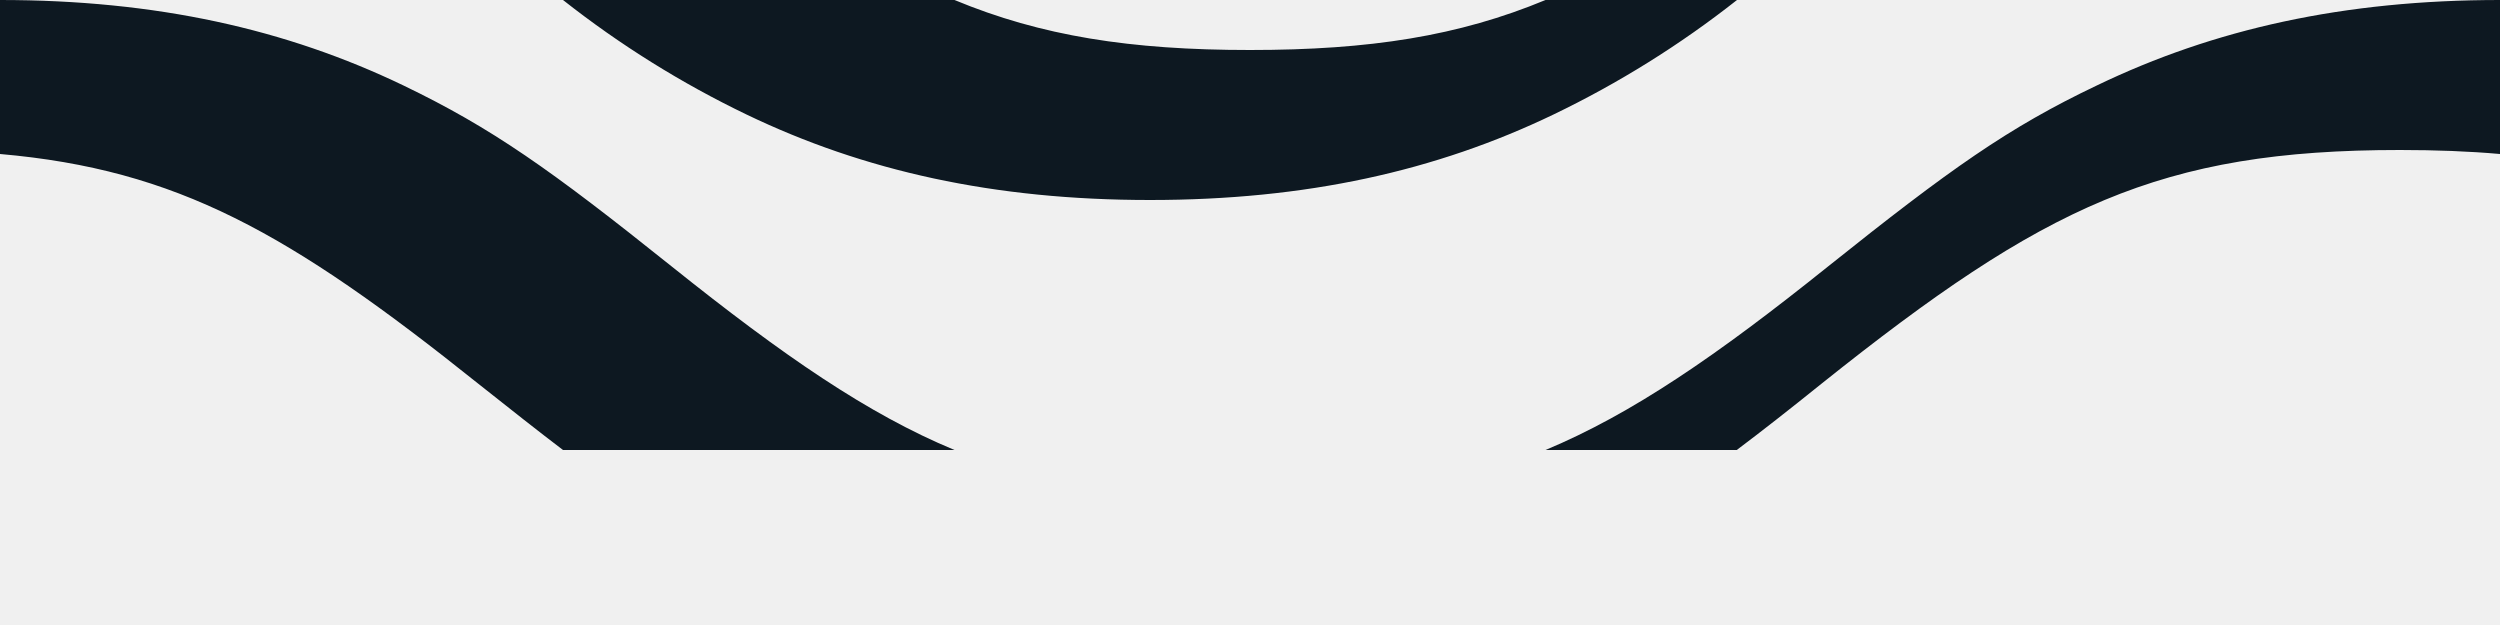
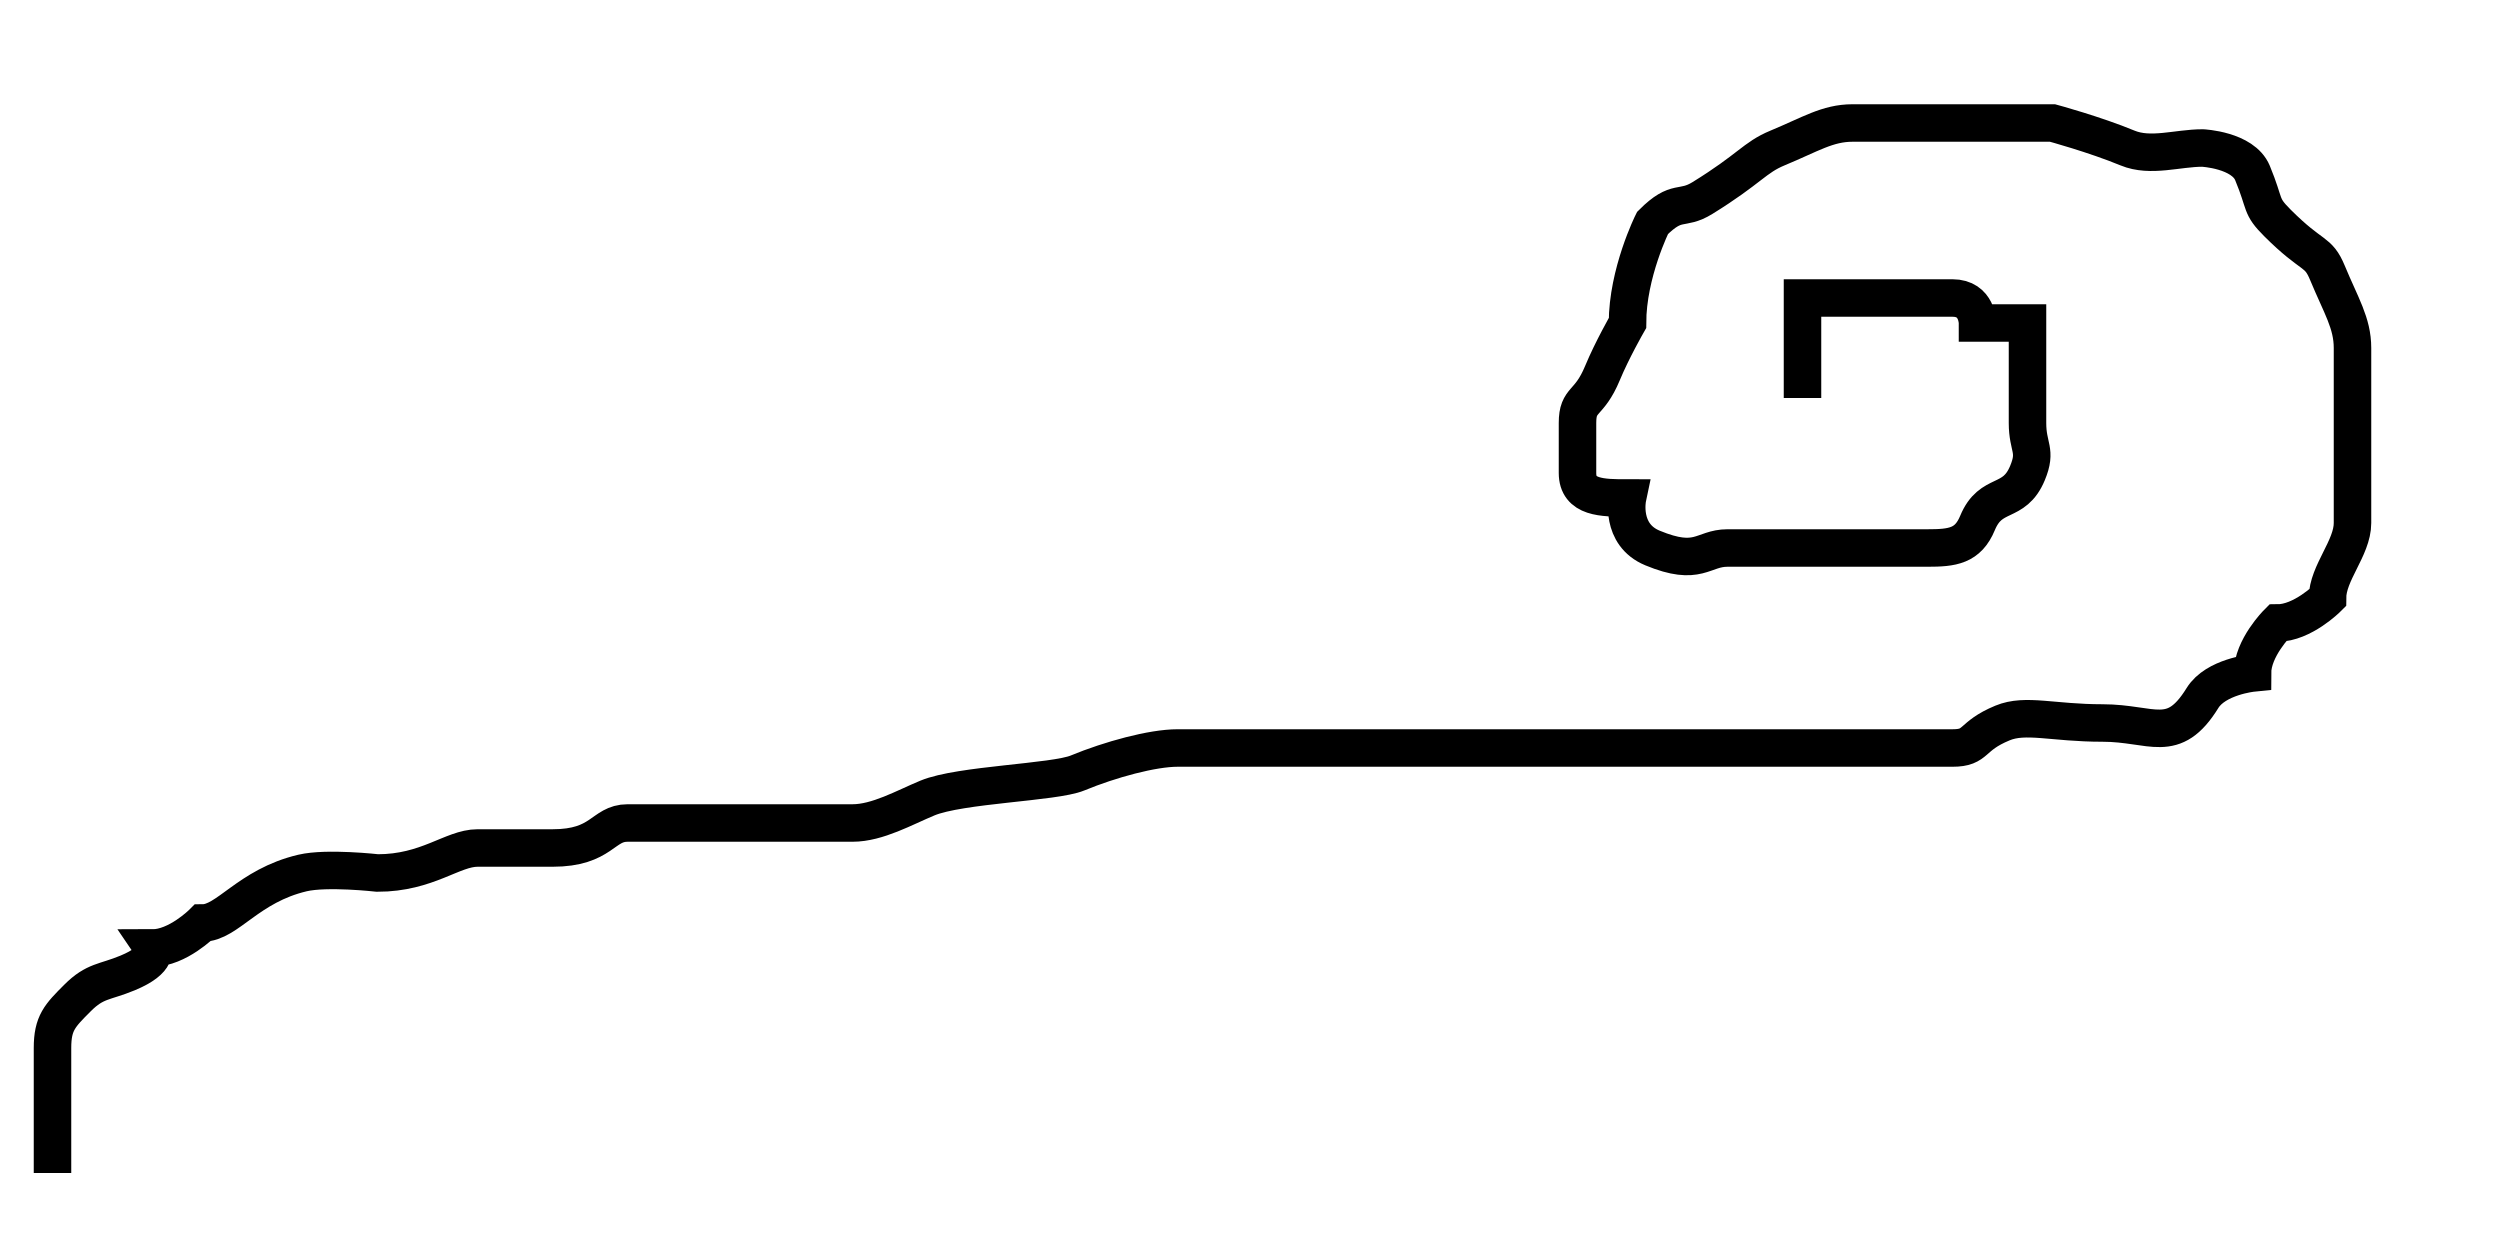
- <svg xmlns="http://www.w3.org/2000/svg" viewBox="0 0 100 25">
-   <path fill="#0D1821" d="M61.82 18c3.47-1.45 6.86-3.78 11.3-7.34C78 6.76 80.34 5.1 83.87 3.42 88.56 1.16 93.75 0 100 0v6.16C98.76 6.05 97.43 6 96 6c-9.59 0-14.23 2.23-23.13 9.34-1.28 1.03-2.39 1.9-3.4 2.66h-7.65zm-23.64 0H22.52c-1-.76-2.1-1.63-3.4-2.66C11.57 9.3 7.08 6.78 0 6.16V0c6.25 0 11.44 1.16 16.14 3.42 3.53 1.7 5.87 3.35 10.73 7.24 4.45 3.56 7.84 5.9 11.31 7.34zM61.82 0h7.66a39.57 39.57 0 0 1-7.34 4.58C57.44 6.84 52.25 8 46 8S34.56 6.84 29.86 4.58A39.57 39.57 0 0 1 22.52 0h15.66C41.65 1.44 45.21 2 50 2c4.8 0 8.35-.56 11.82-2z" />
+ <svg xmlns="http://www.w3.org/2000/svg" width="100" height="50">
+   <g>
+     <rect fill="#fff" id="canvas_background" height="52" width="102" y="-1" x="-1" />
+   </g>
+   <g>
+     <path d="m2.1,46.92c0,-1 0,-2 0,-2c0,-2 0,-2 0,-3c0,-1 0.293,-1.293 1,-2c0.707,-0.707 1.076,-0.617 2,-1c1.307,-0.541 1,-1 1,-1c1,0 2,-1 2,-1c1,0 1.824,-1.486 4,-2c0.973,-0.23 3,0 3,0c2,0 3,-1 4,-1c1,0 3,0 3,0c2,0 2,-1 3,-1c1,0 2,0 4,0c2,0 2,0 4,0c0,0 1,0 1,0c1,0 2.076,-0.617 3,-1c1.307,-0.541 5.076,-0.617 6,-1c1.307,-0.541 3,-1 4,-1c1,0 2,0 3,0c1,0 3,0 4,0c1,0 2,0 3,0c1,0 1,0 2,0c1,0 2,0 3,0c1,0 3,0 4,0c1,0 2,0 4,0c1,0 2,0 2,0c1,0 2,0 3,0c2,0 2,0 3,0c1,0 0.693,-0.459 2,-1c0.924,-0.383 2,0 4,0c2,0 2.824,0.902 4,-1c0.526,-0.851 2,-1 2,-1c0,-1 1,-2 1,-2c1,0 2,-1 2,-1c0,-1 1,-2 1,-3c0,-1 0,-2 0,-3c0,-2 0,-3 0,-4c0,-1 -0.459,-1.693 -1,-3c-0.383,-0.924 -0.586,-0.586 -2,-2c-0.707,-0.707 -0.459,-0.693 -1,-2c-0.383,-0.924 -2,-1 -2,-1c-1,0 -2.076,0.383 -3,0c-1.307,-0.541 -3,-1 -3,-1c-2,0 -3,0 -4,0c-1,0 -3,0 -4,0c-1,0 -1.693,0.459 -3,1c-0.924,0.383 -1.098,0.824 -3,2c-0.851,0.526 -1,0 -2,1c0,0 -1,2 -1,4c0,0 -0.617,1.076 -1,2c-0.541,1.307 -1,1 -1,2c0,1 0,1 0,2c0,1 1,1 2,1c0,0 -0.307,1.459 1,2c1.848,0.765 2,0 3,0c1,0 2,0 3,0c1,0 2,0 3,0c0,0 2,0 2,0c1,0 1.617,-0.076 2,-1c0.541,-1.307 1.459,-0.693 2,-2c0.383,-0.924 0,-1 0,-2c0,-1 0,-1 0,-2c0,0 0,-1 0,-2c0,0 -1,0 -2,0c0,0 0,-1 -1,-1c-1,0 -1,0 -2,0c-1,0 -1,0 -2,0c0,0 -1,0 -2,0c0,0 0,1 0,1c0,1 0,2 0,2l0,1l0,0" id="svg_1" stroke-width="1.5" stroke="#000" fill="none" />
+   </g>
</svg>
